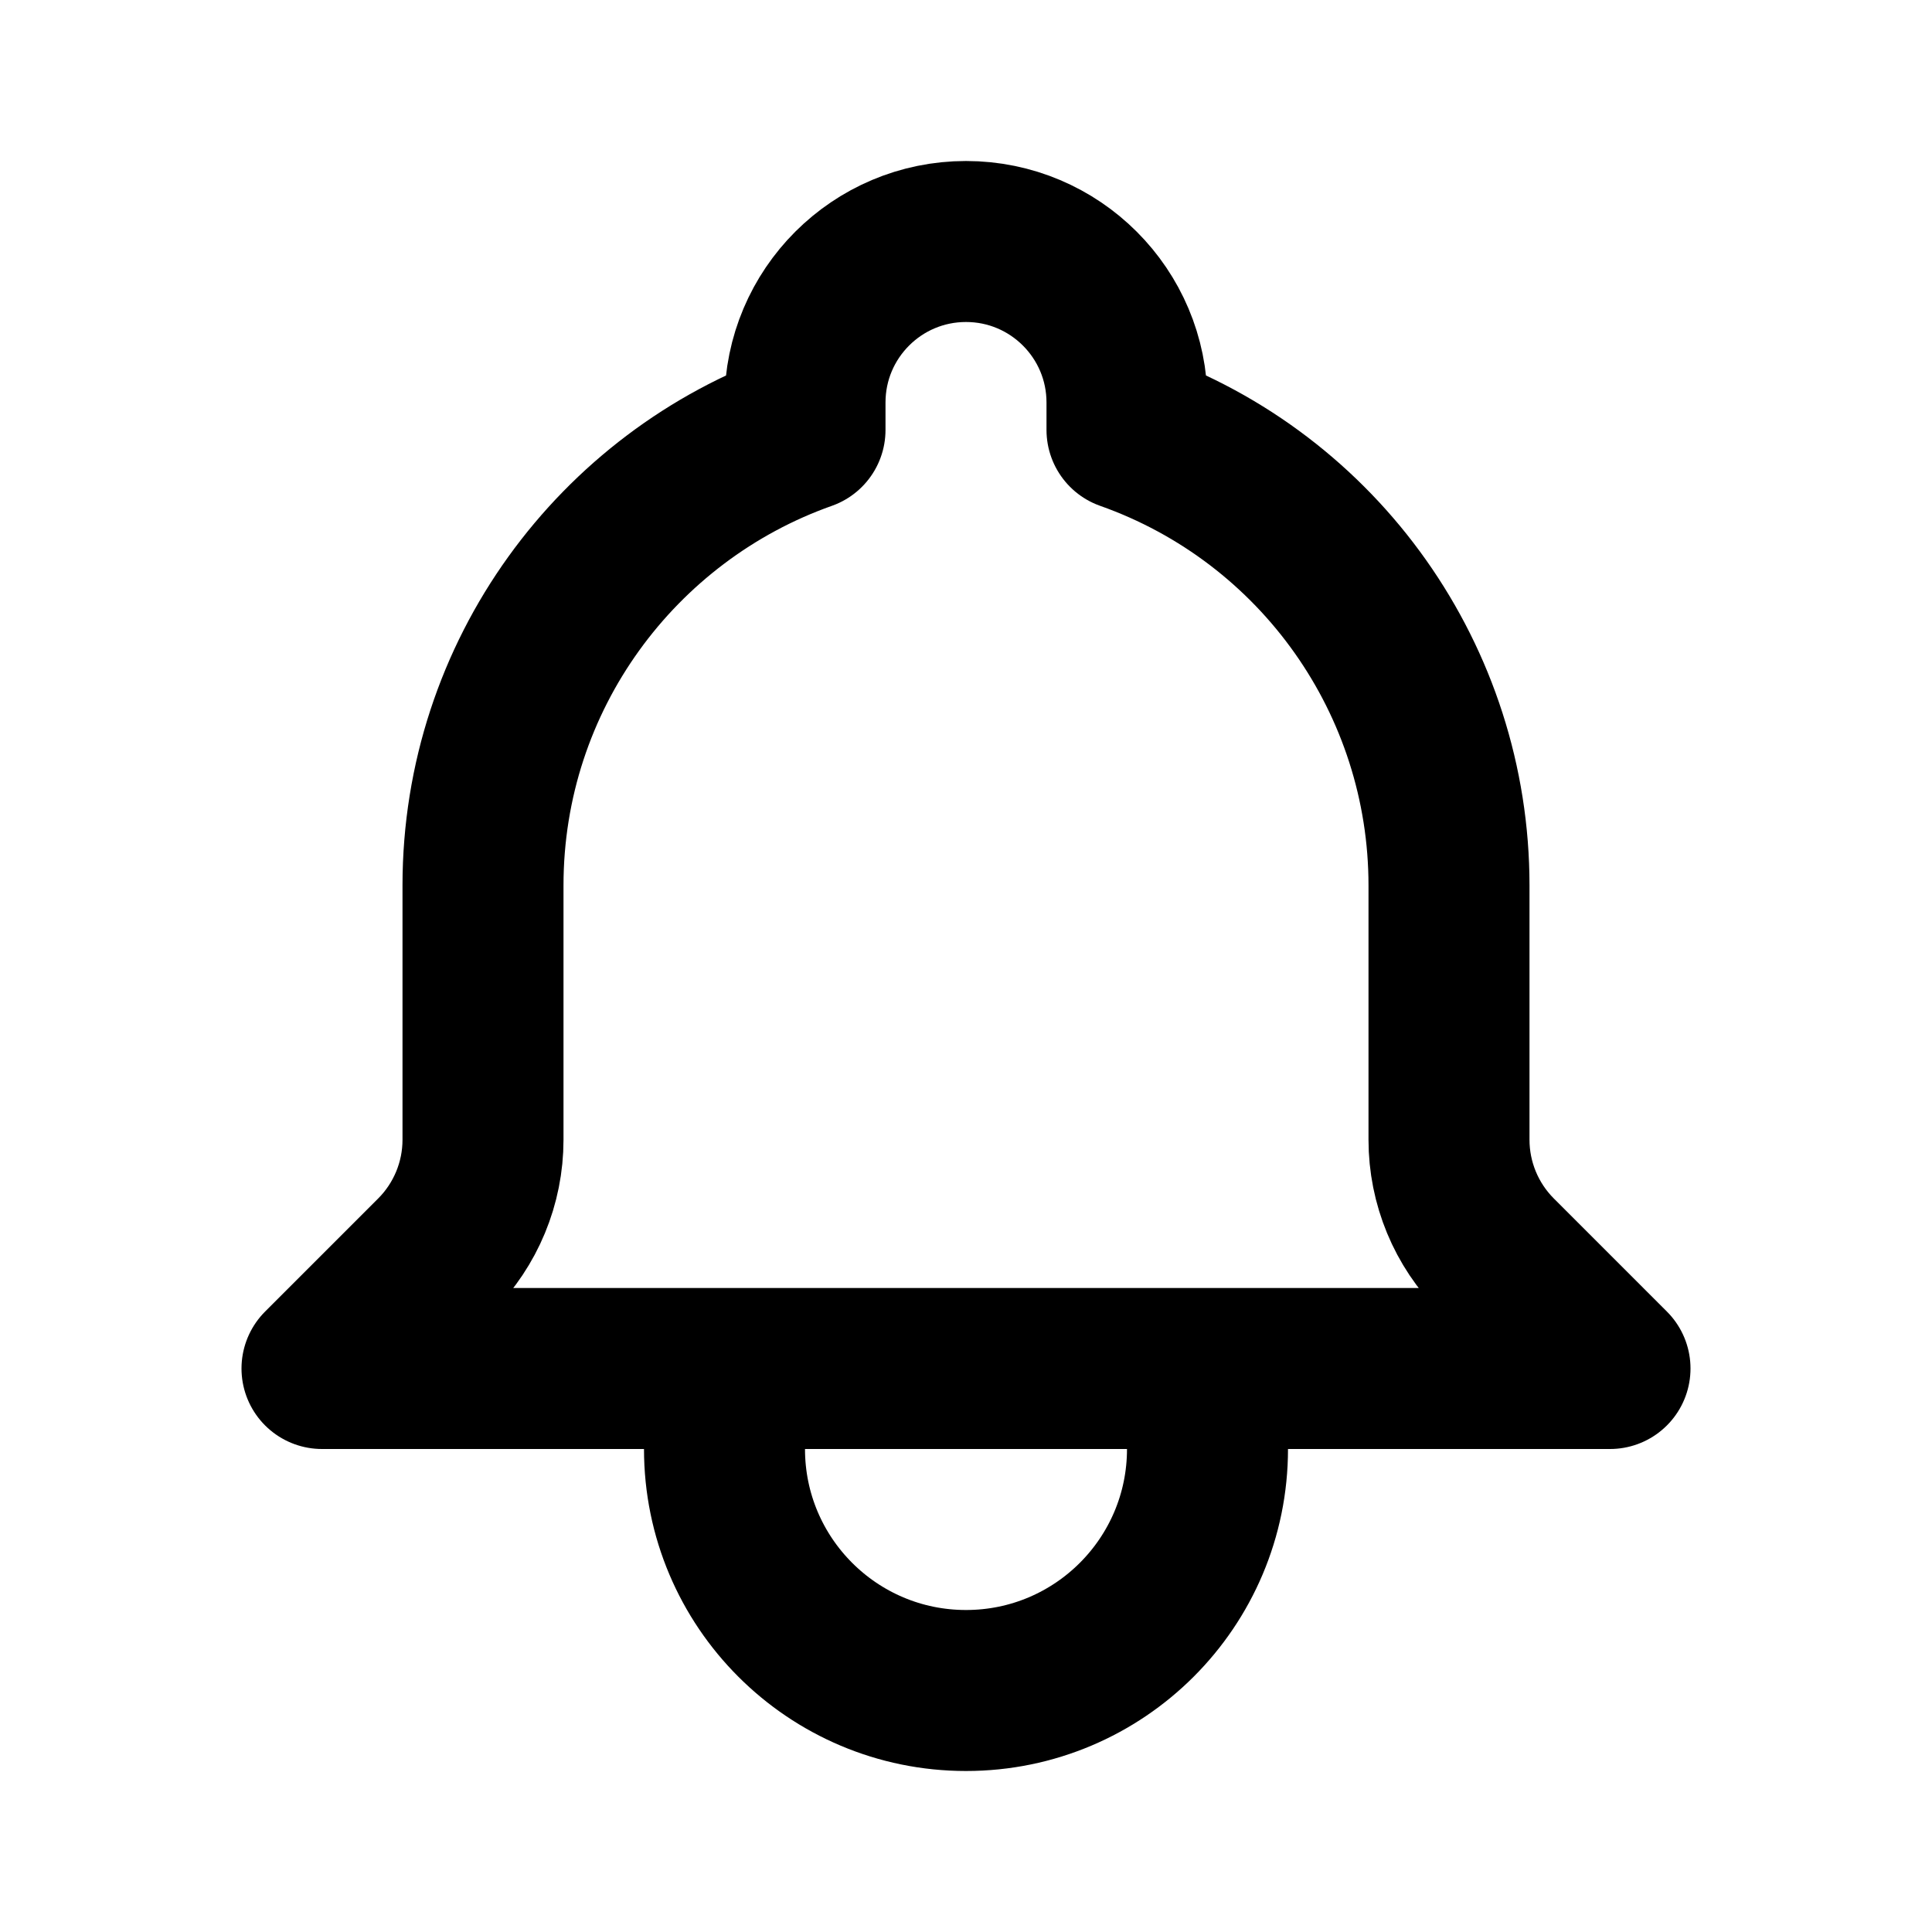
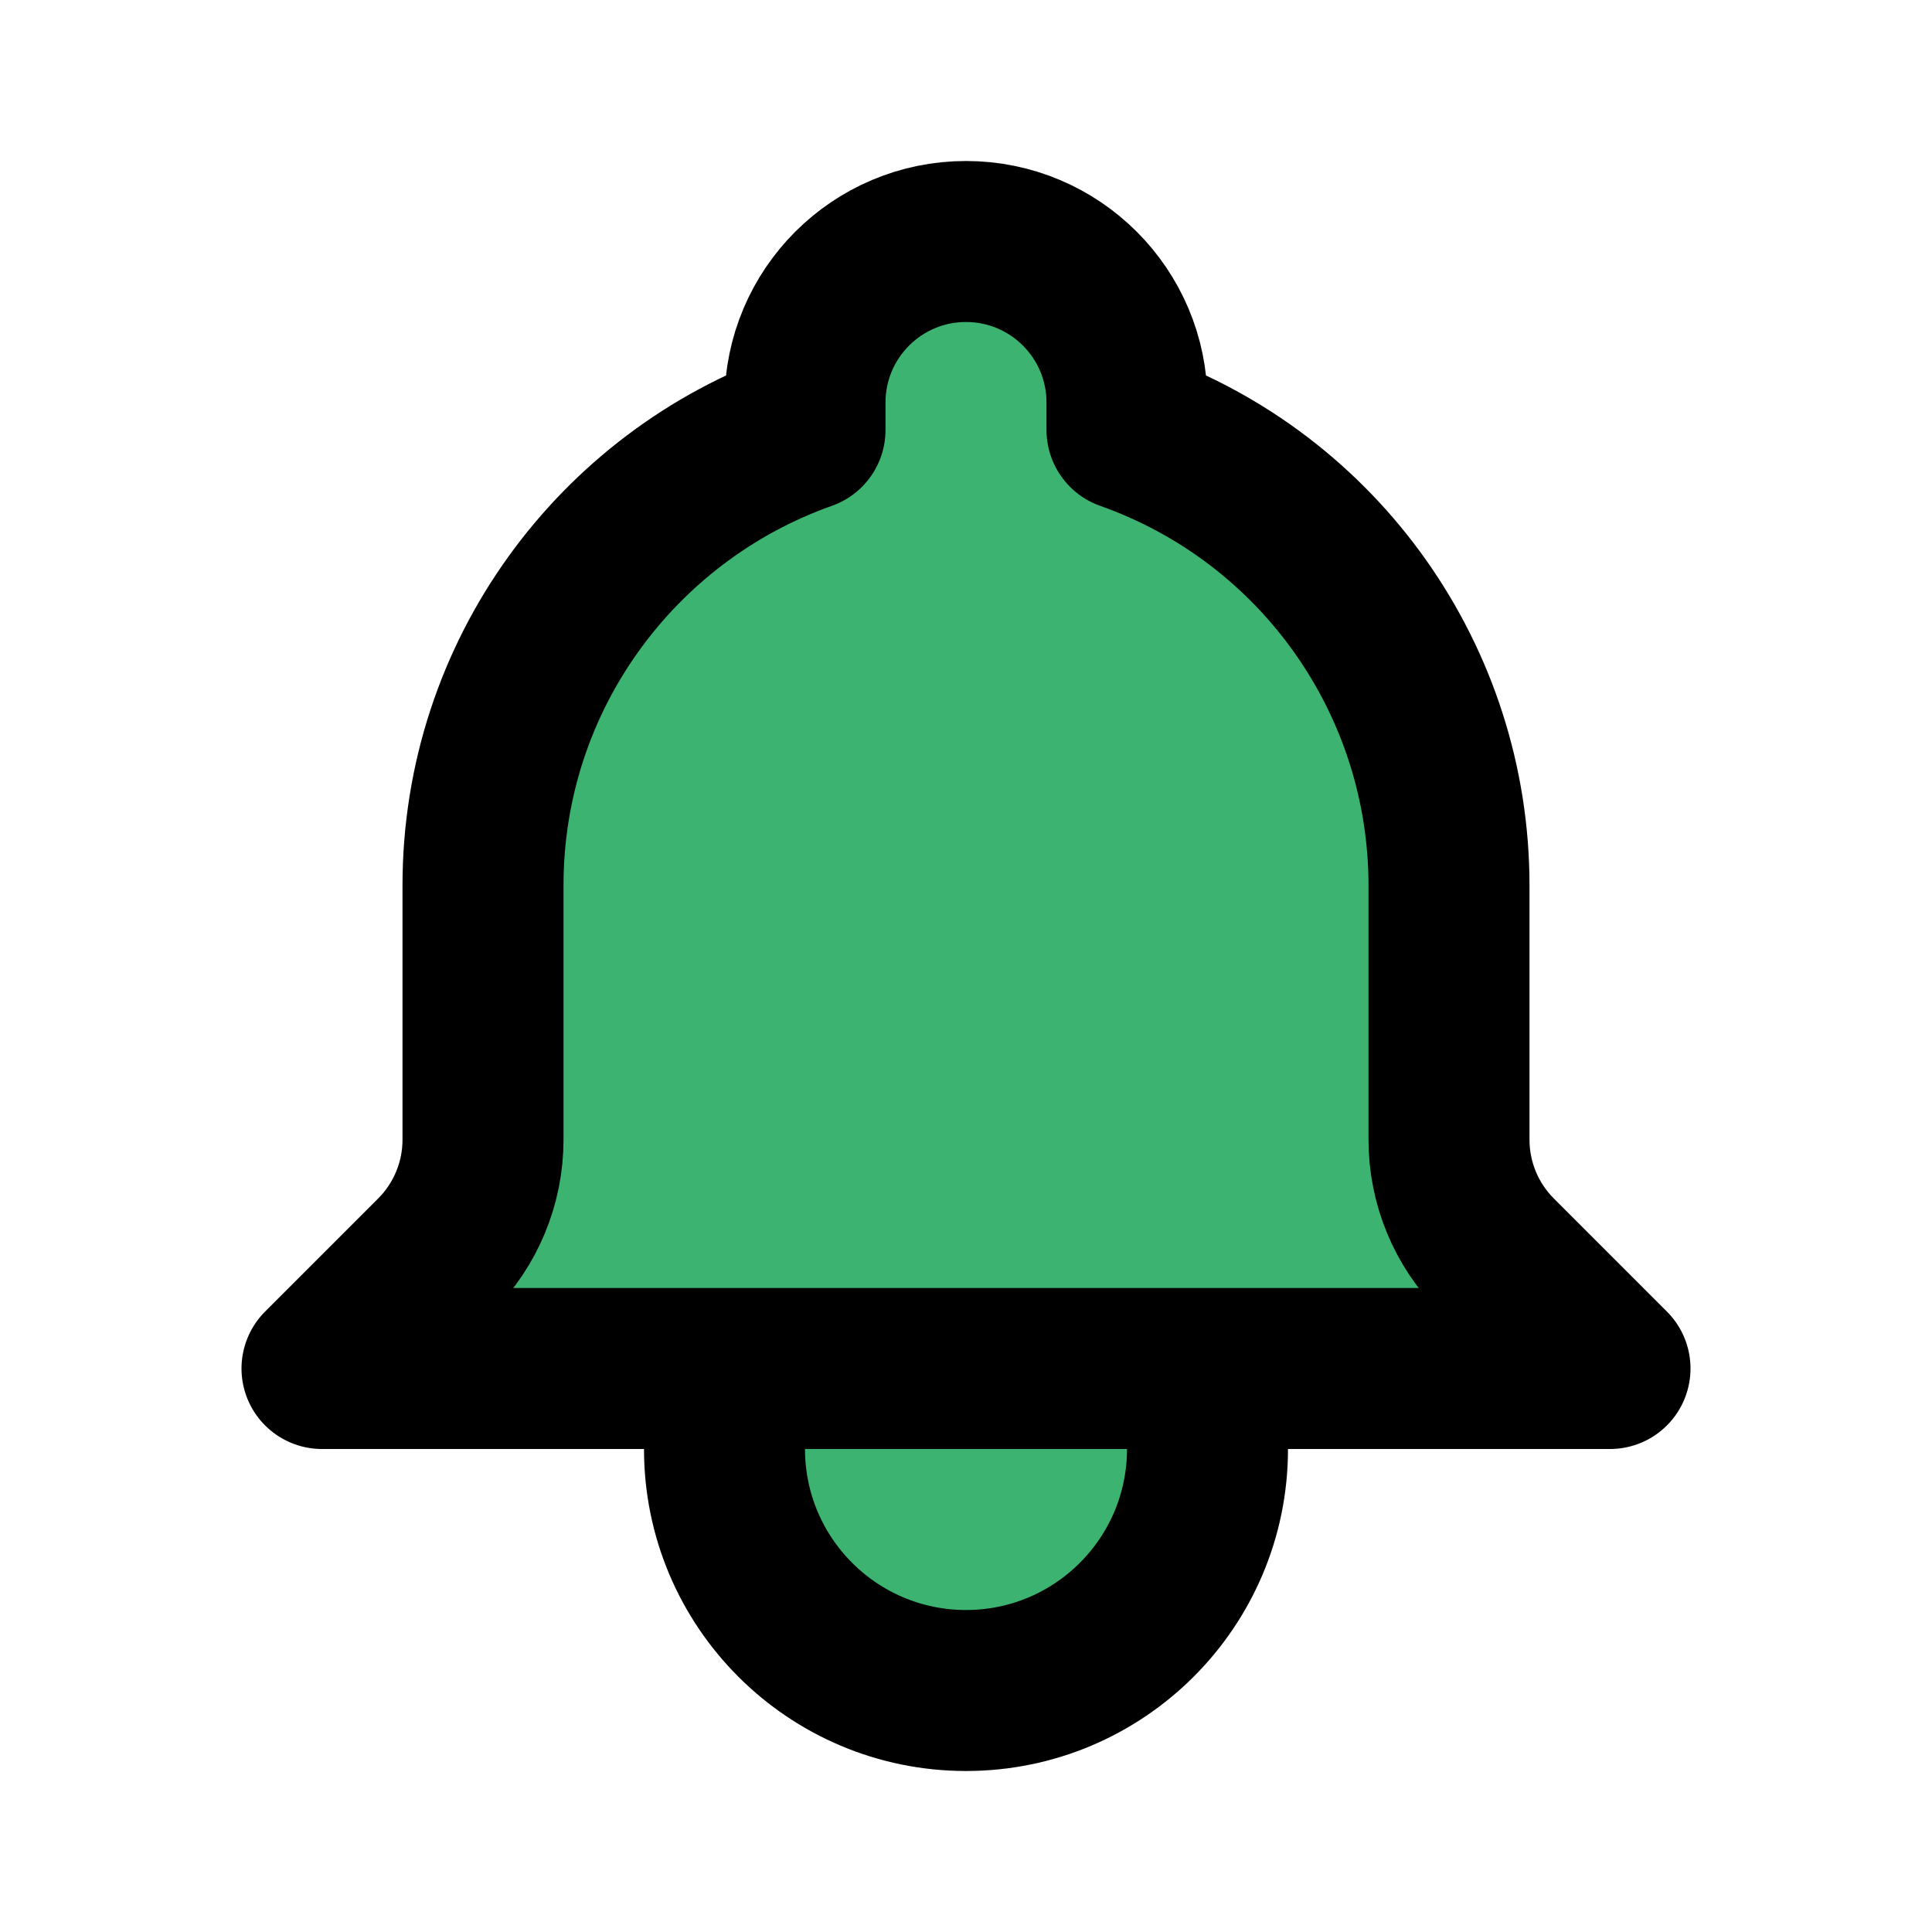
- <svg xmlns="http://www.w3.org/2000/svg" class="h-6 w-6" fill="none" viewBox="0 0 24 24" stroke="currentColor">
+ <svg xmlns="http://www.w3.org/2000/svg" class="h-6 w-6" fill="mediumseagreen" viewBox="0 0 24 24" stroke="currentColor">
  <path stroke-linecap="round" stroke-linejoin="round" stroke-width="2" d="M15 17h5l-1.405-1.405A2.032 2.032 0 0118 14.158V11a6.002 6.002 0 00-4-5.659V5a2 2 0 10-4 0v.341C7.67 6.165 6 8.388 6 11v3.159c0 .538-.214 1.055-.595 1.436L4 17h5m6 0v1a3 3 0 11-6 0v-1m6 0H9" />
</svg>
